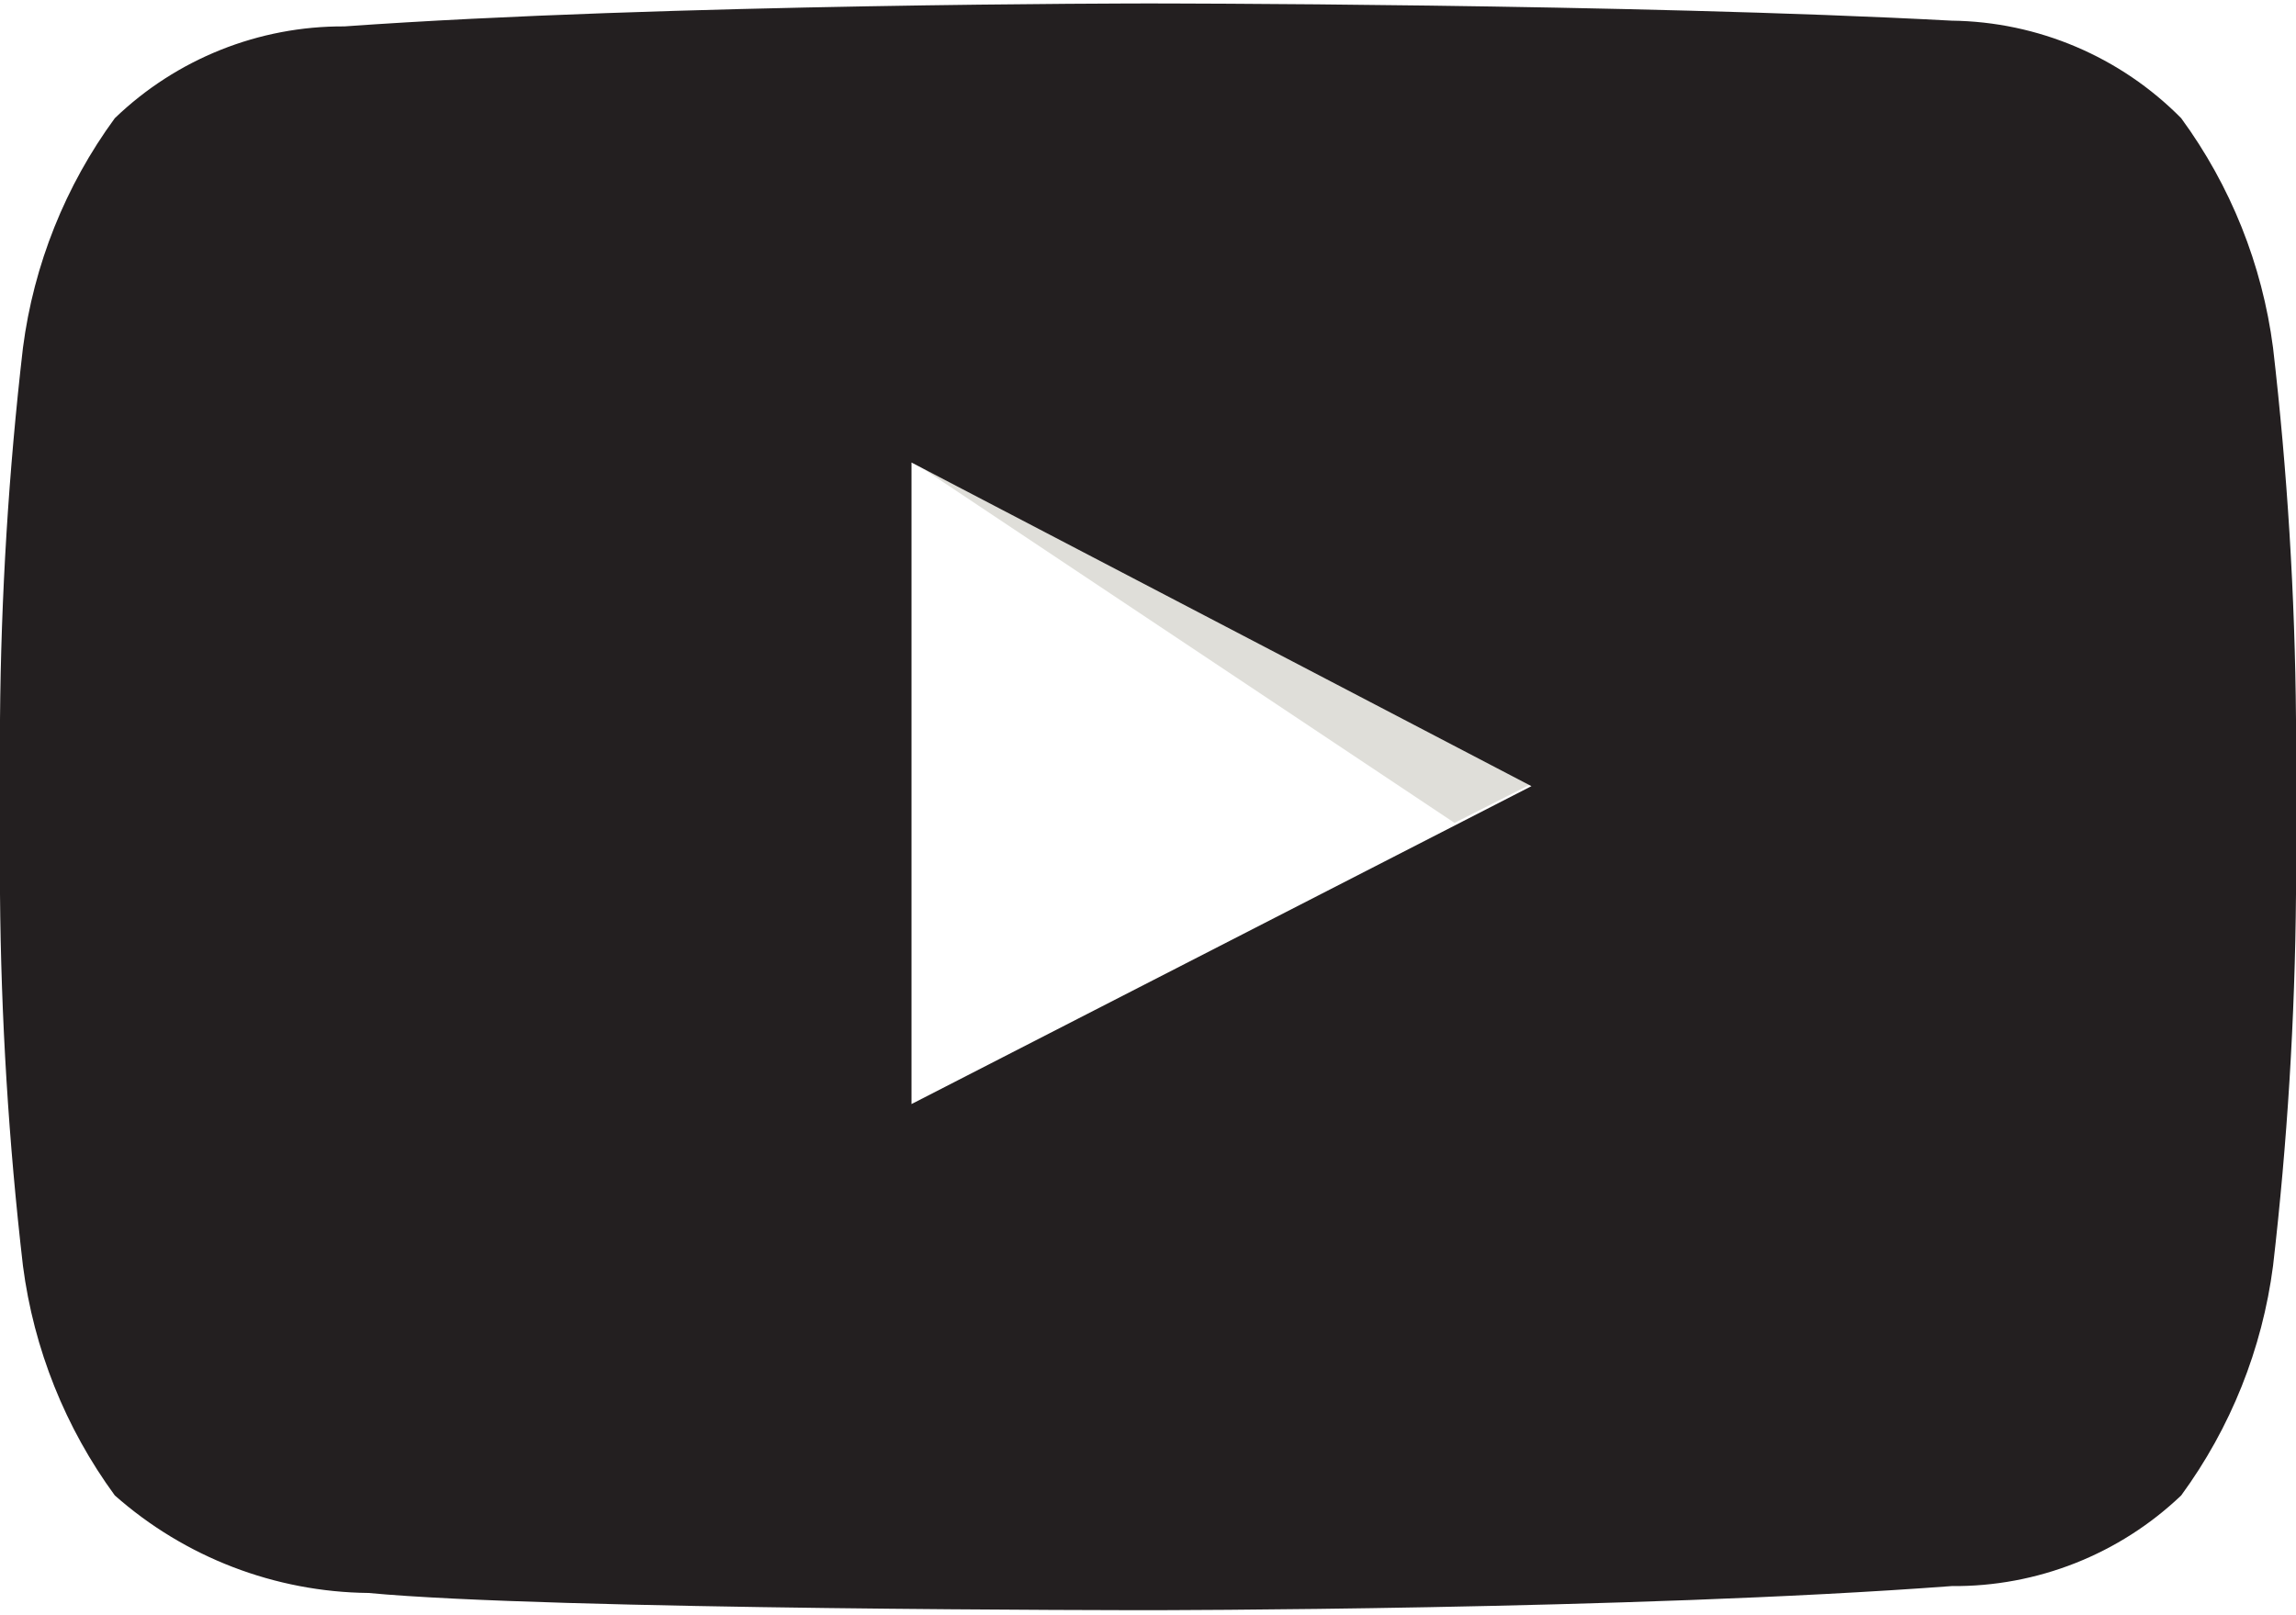
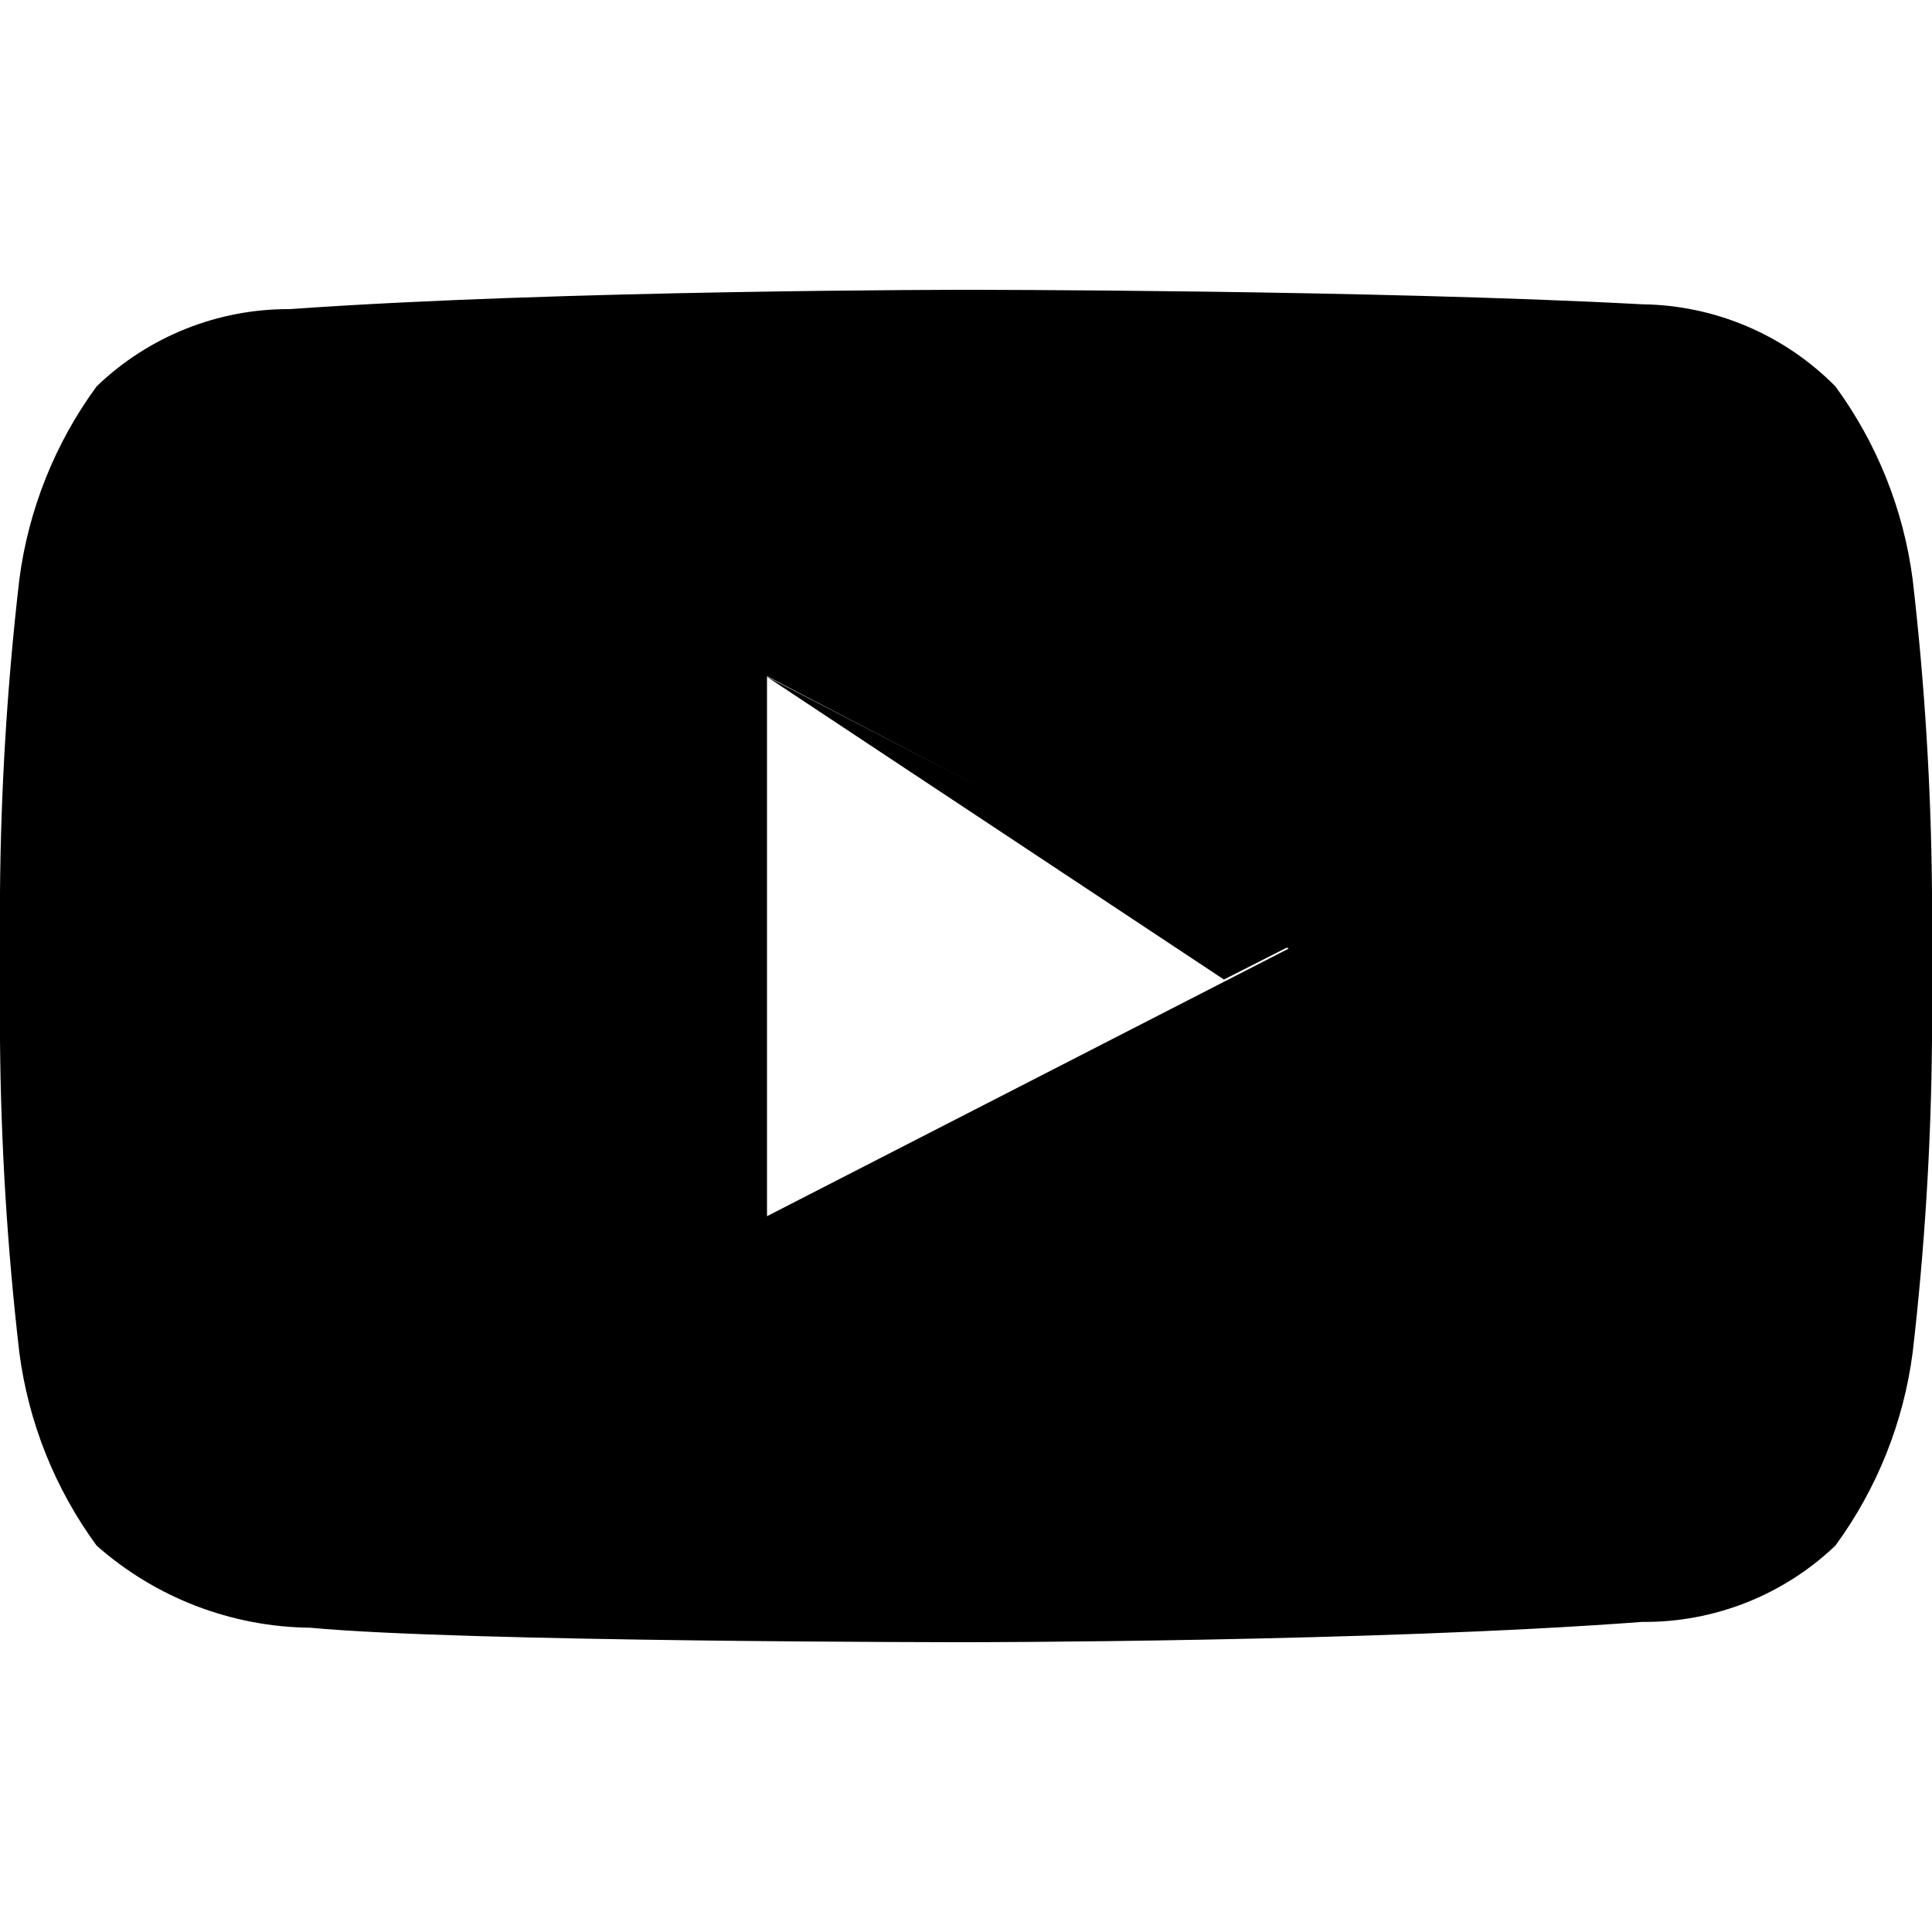
- <svg xmlns="http://www.w3.org/2000/svg" id="Layer_1" data-name="Layer 1" viewBox="0 0 20 14.07">
-   <defs>
-     <style>.cls-1{fill:#dfded9;}.cls-1,.cls-2{fill-rule:evenodd;}.cls-2{fill:#231f20;}</style>
-   </defs>
-   <path class="cls-1" d="M12.67 7.17L7.93 4.01l5.41 2.82-.67.34" />
-   <path class="cls-2" d="M19.8 3.03a4.33 4.33 0 0 0-.8-2 2.86 2.86 0 0 0-2-.85c-2.8-.15-7-.15-7-.15s-4.2 0-7 .2a2.86 2.86 0 0 0-2 .8 4.33 4.33 0 0 0-.8 2A30.25 30.25 0 0 0 0 6.27v1.52a30.25 30.25 0 0 0 .2 3.24 4.33 4.33 0 0 0 .8 2 3.39 3.39 0 0 0 2.21.85c1.59.15 6.79.15 6.79.15s4.2 0 7-.21a2.86 2.86 0 0 0 2-.79 4.33 4.33 0 0 0 .8-2 30.29 30.29 0 0 0 .2-3.24V6.27a30.29 30.29 0 0 0-.2-3.24zM7.94 9.62V4.03l5.4 2.82z" />
+ <svg xmlns="http://www.w3.org/2000/svg" viewBox="0 0 20 20">
+   <path d="M12.67,10.14,7.93,7l5.41,2.8-.67.34" />
+   <path d="M19.8,6A4.33,4.33,0,0,0,19,4a2.86,2.86,0,0,0-2-.85C14.2,3,10,3,10,3S5.8,3,3,3.2A2.86,2.86,0,0,0,1,4,4.33,4.33,0,0,0,.2,6,30.25,30.25,0,0,0,0,9.24v1.52A30.25,30.25,0,0,0,.2,14,4.33,4.33,0,0,0,1,16a3.39,3.39,0,0,0,2.21.85C4.8,17,10,17,10,17s4.2,0,7-.21A2.86,2.86,0,0,0,19,16a4.33,4.33,0,0,0,.8-2,30.29,30.29,0,0,0,.2-3.24V9.24A30.29,30.29,0,0,0,19.8,6ZM7.94,12.59V7l5.4,2.82Z" />
</svg>
